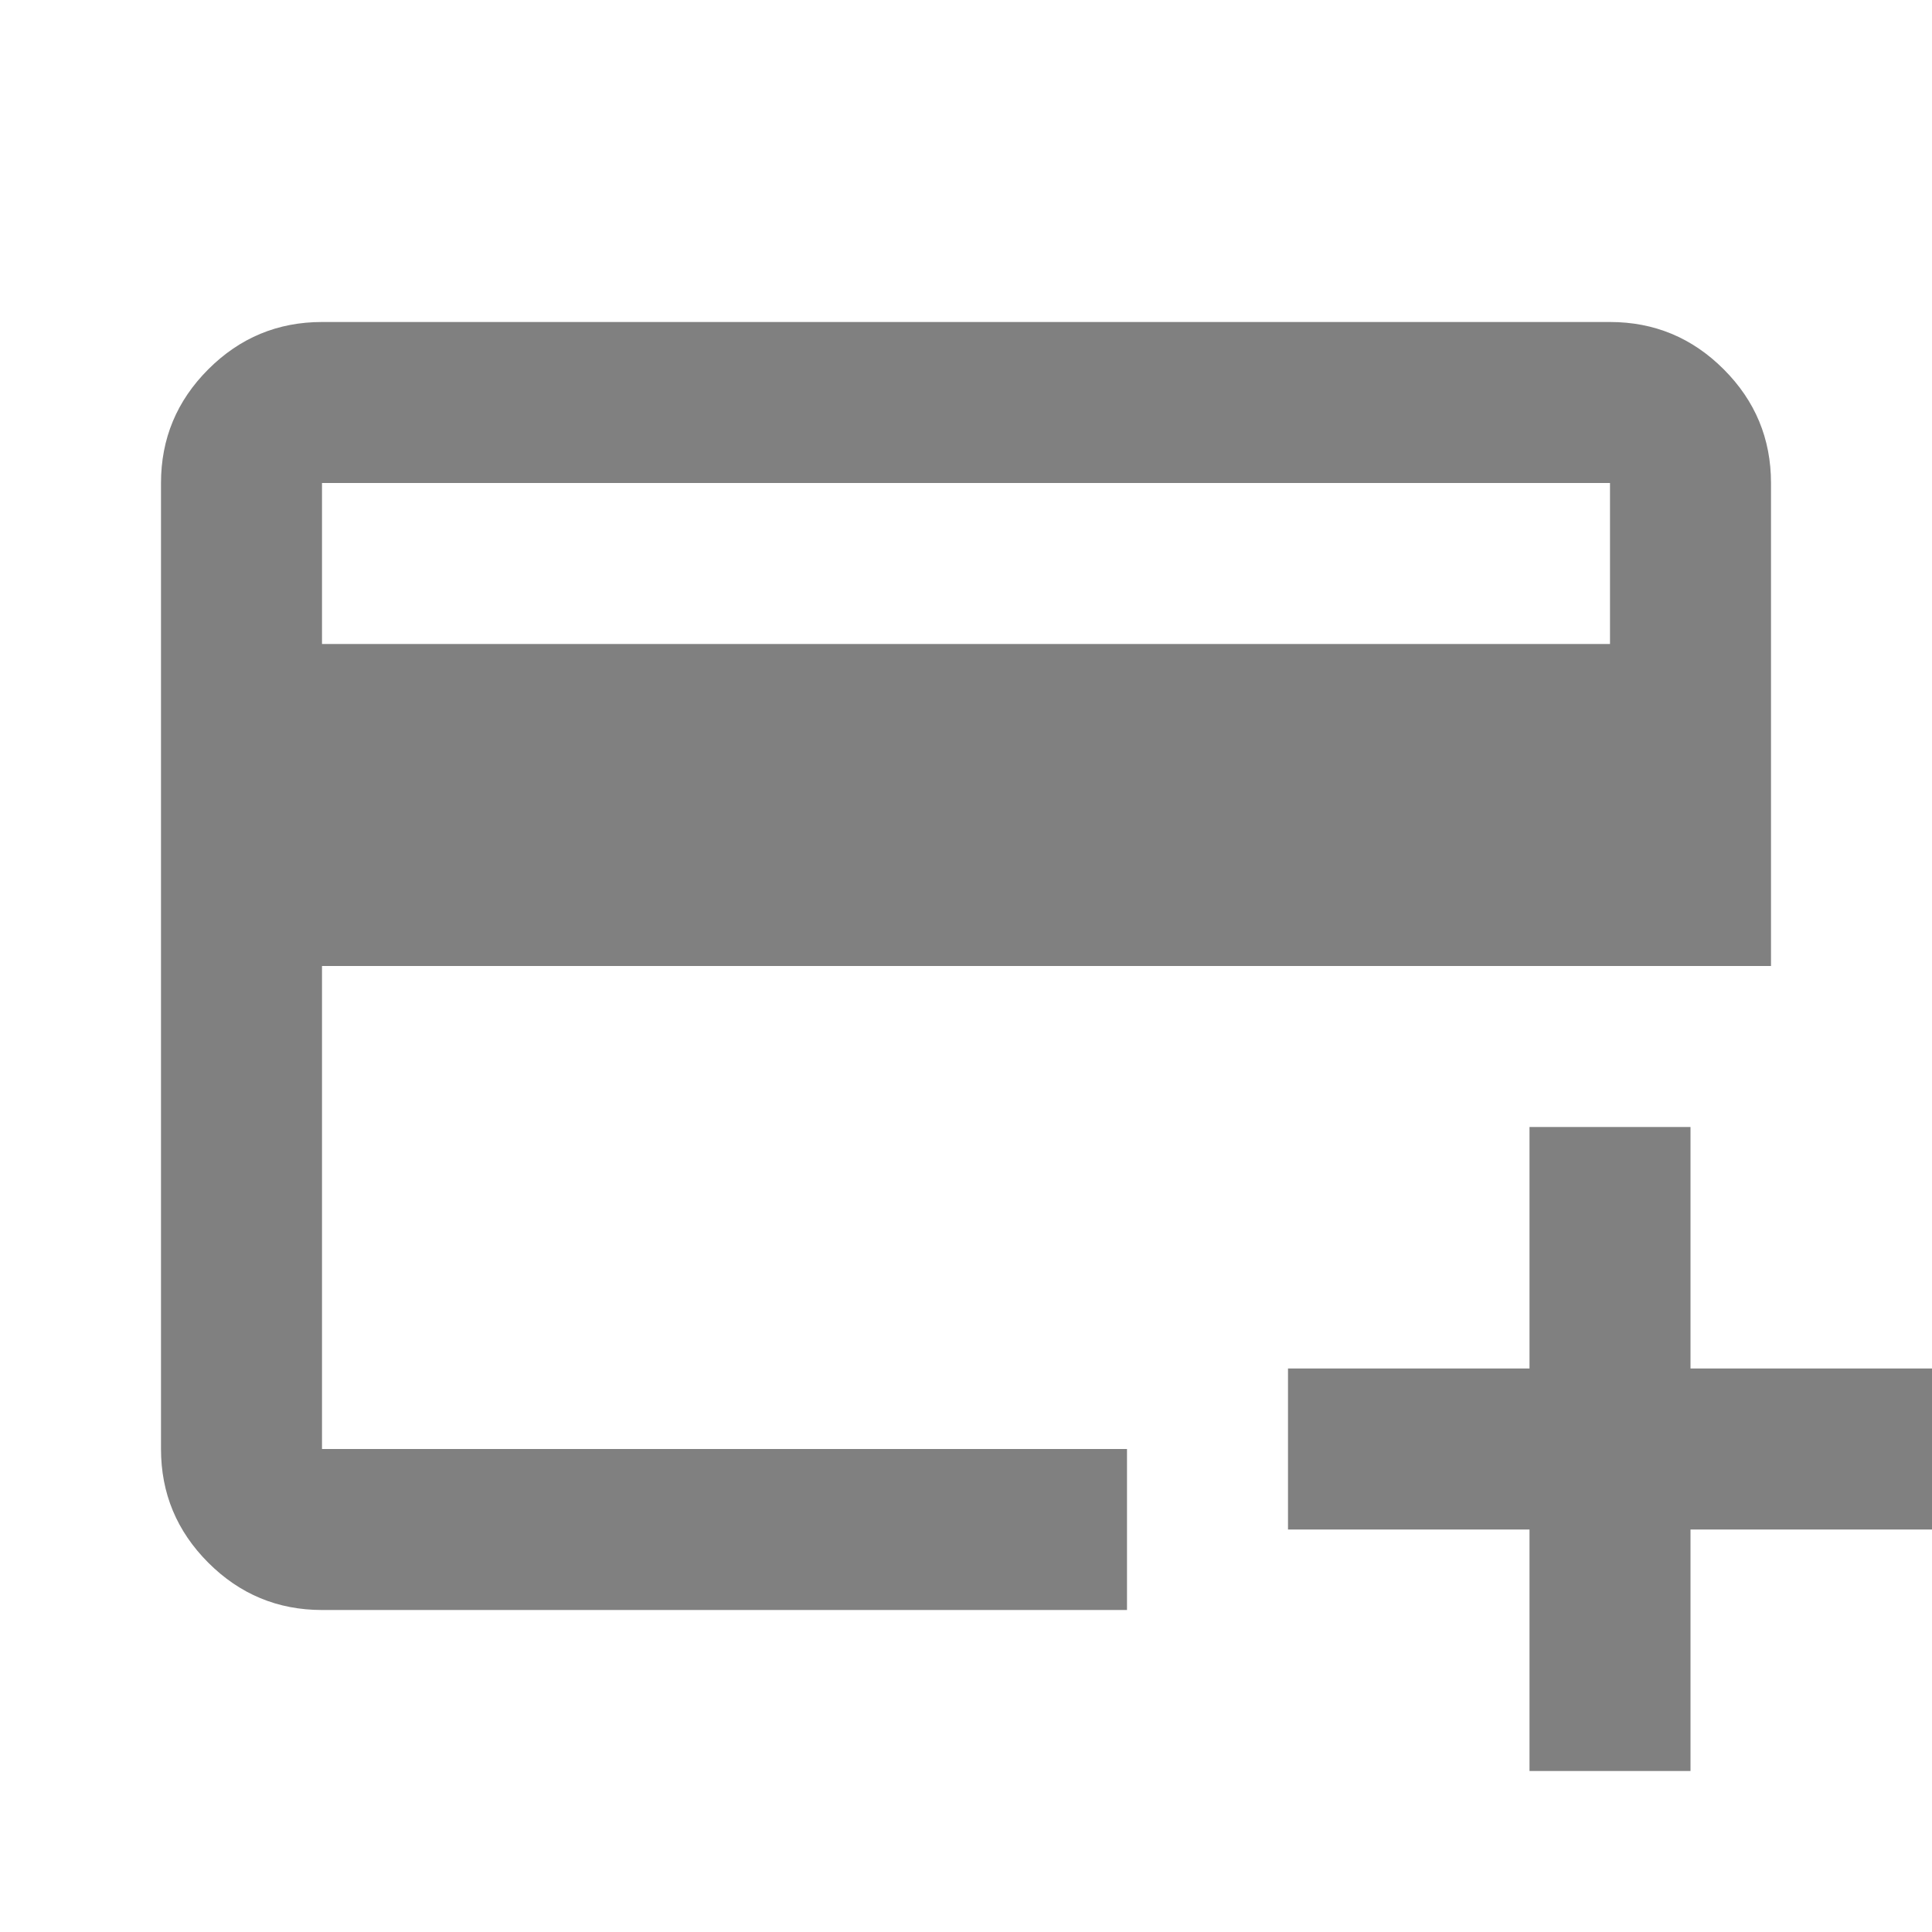
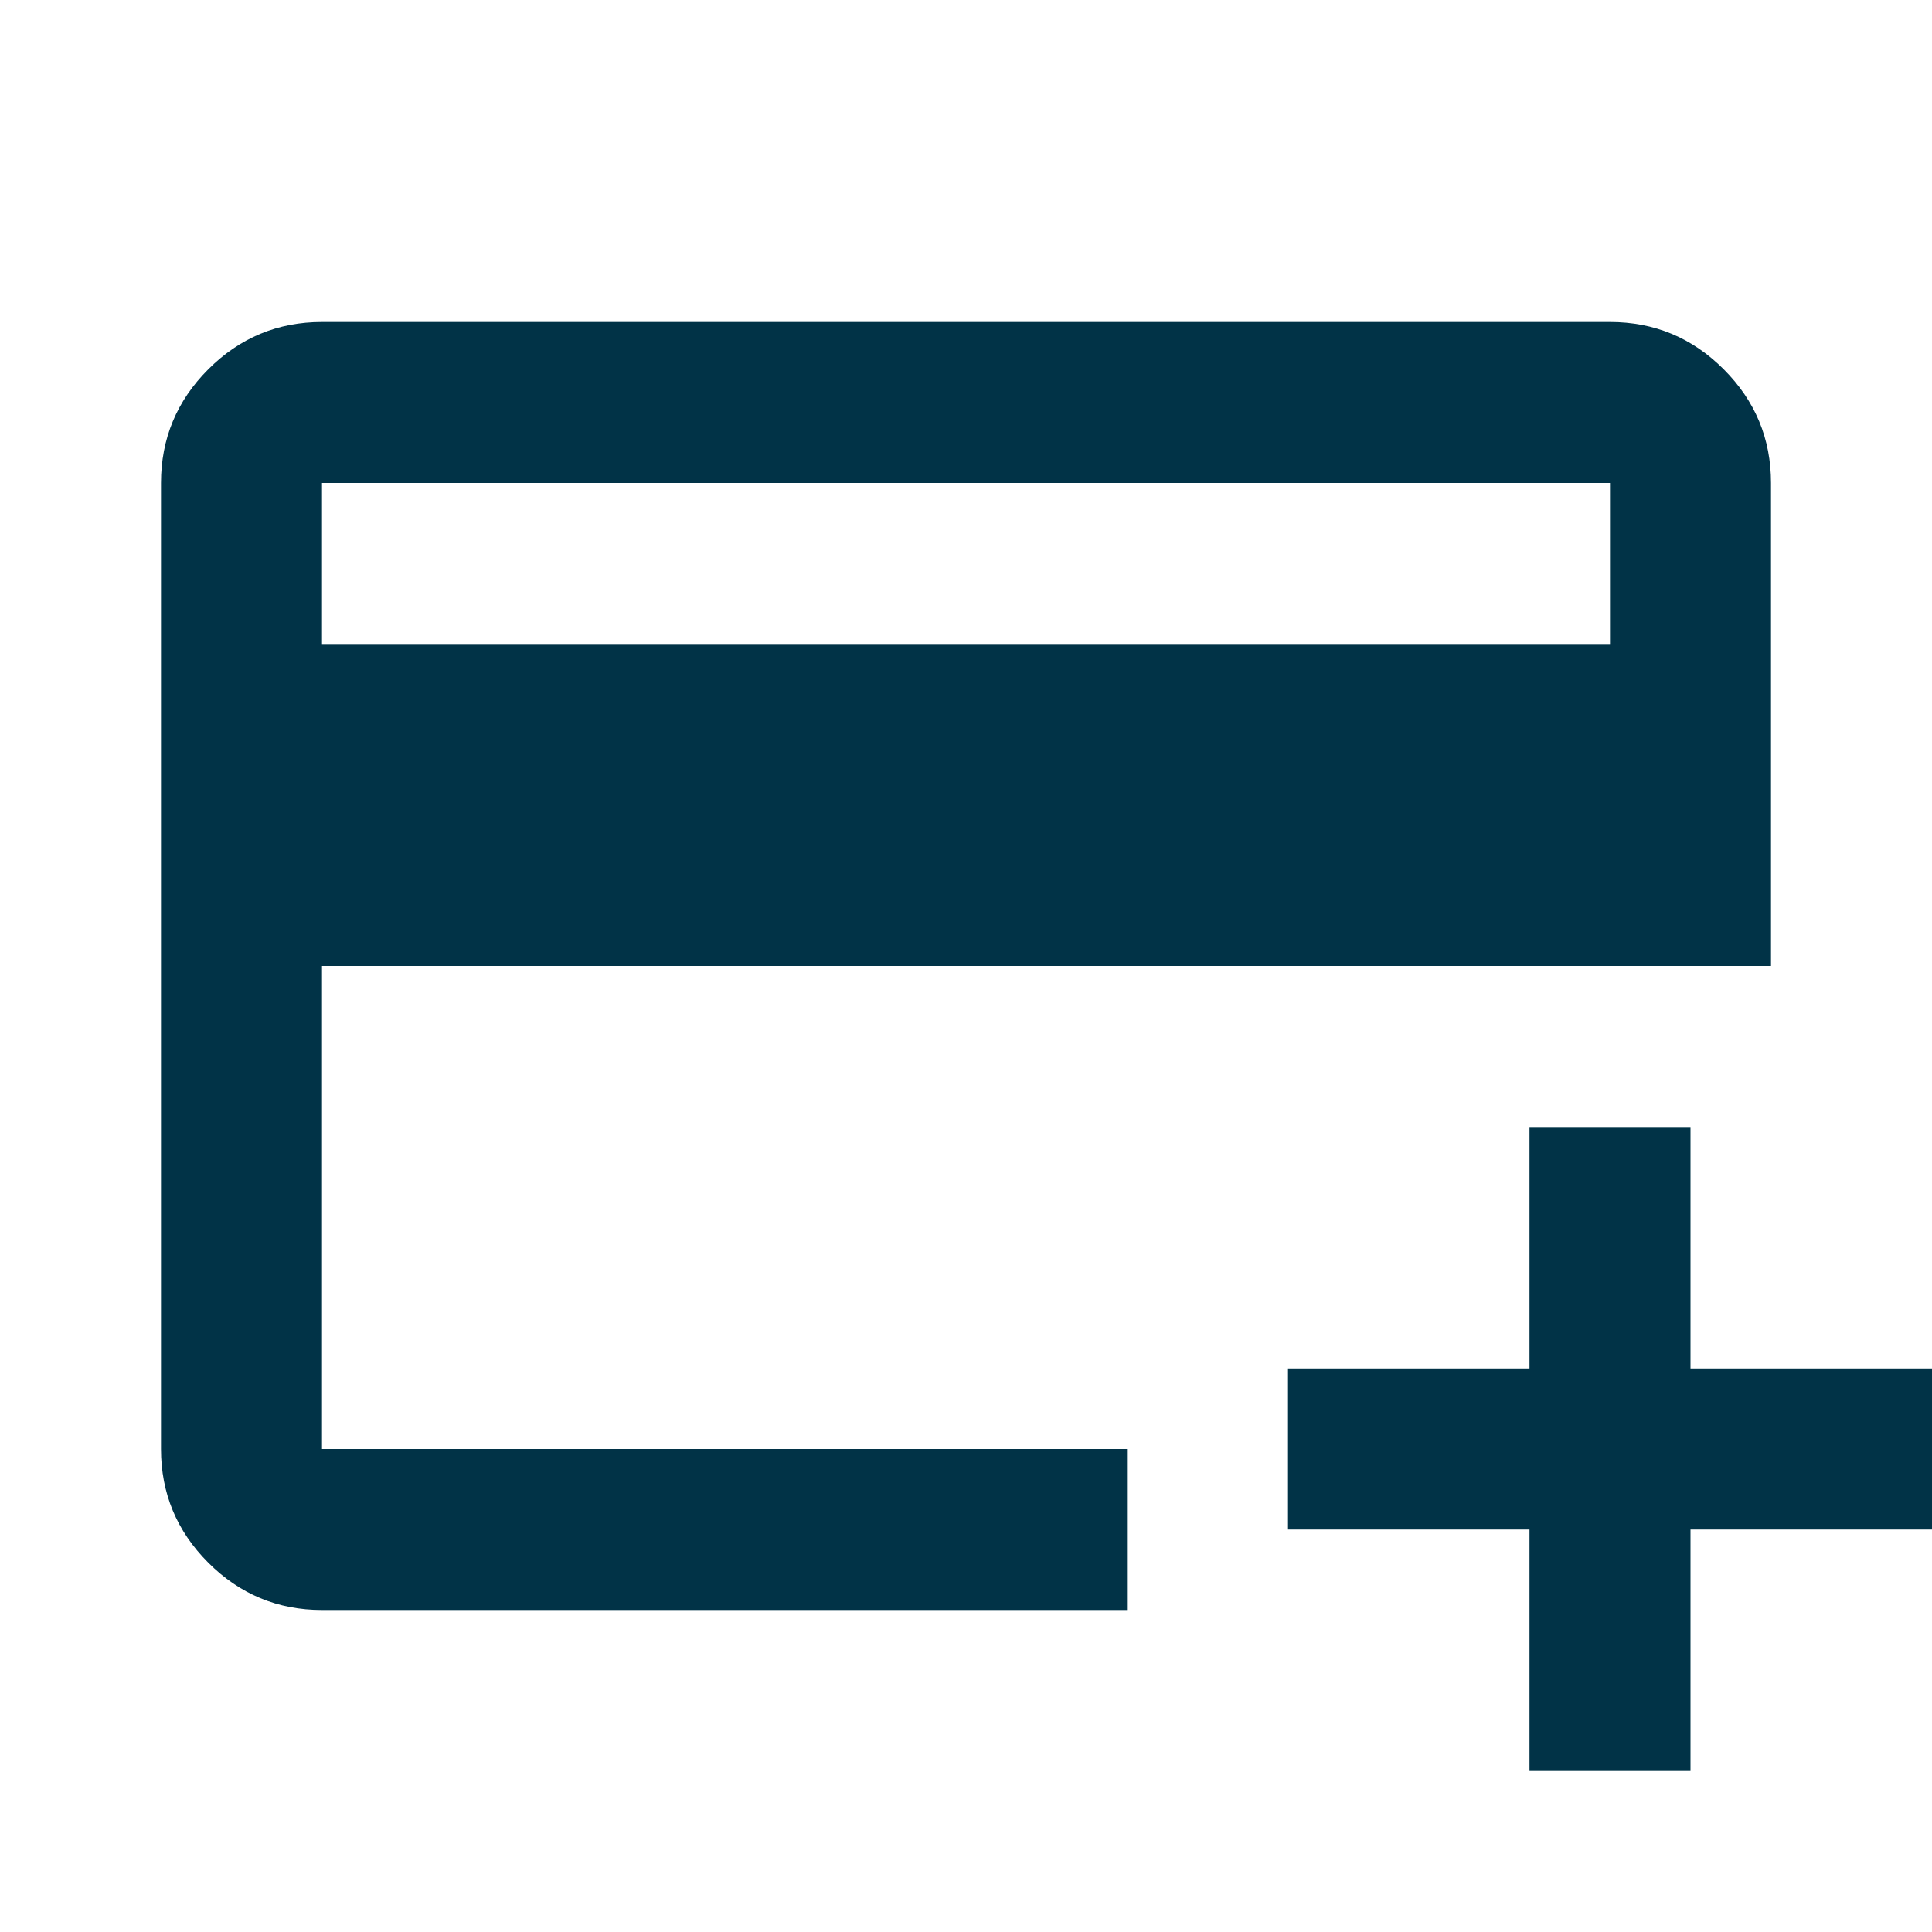
- <svg xmlns="http://www.w3.org/2000/svg" height="24px" viewBox="0 -960 960 960" width="24px" fill="gray">
+ <svg xmlns="http://www.w3.org/2000/svg" height="24px" viewBox="0 -960 960 960" width="24px" fill="#013347">
  <path d="M160-160q-33 0-56.5-23.5T80-240v-480q0-33 23.5-56.5T160-800h640q33 0 56.5 23.5T880-720v240H160v240h400v80H160Zm0-480h640v-80H160v80ZM760-80v-120H640v-80h120v-120h80v120h120v80H840v120h-80ZM160-240v-480 480Z" />
</svg>
